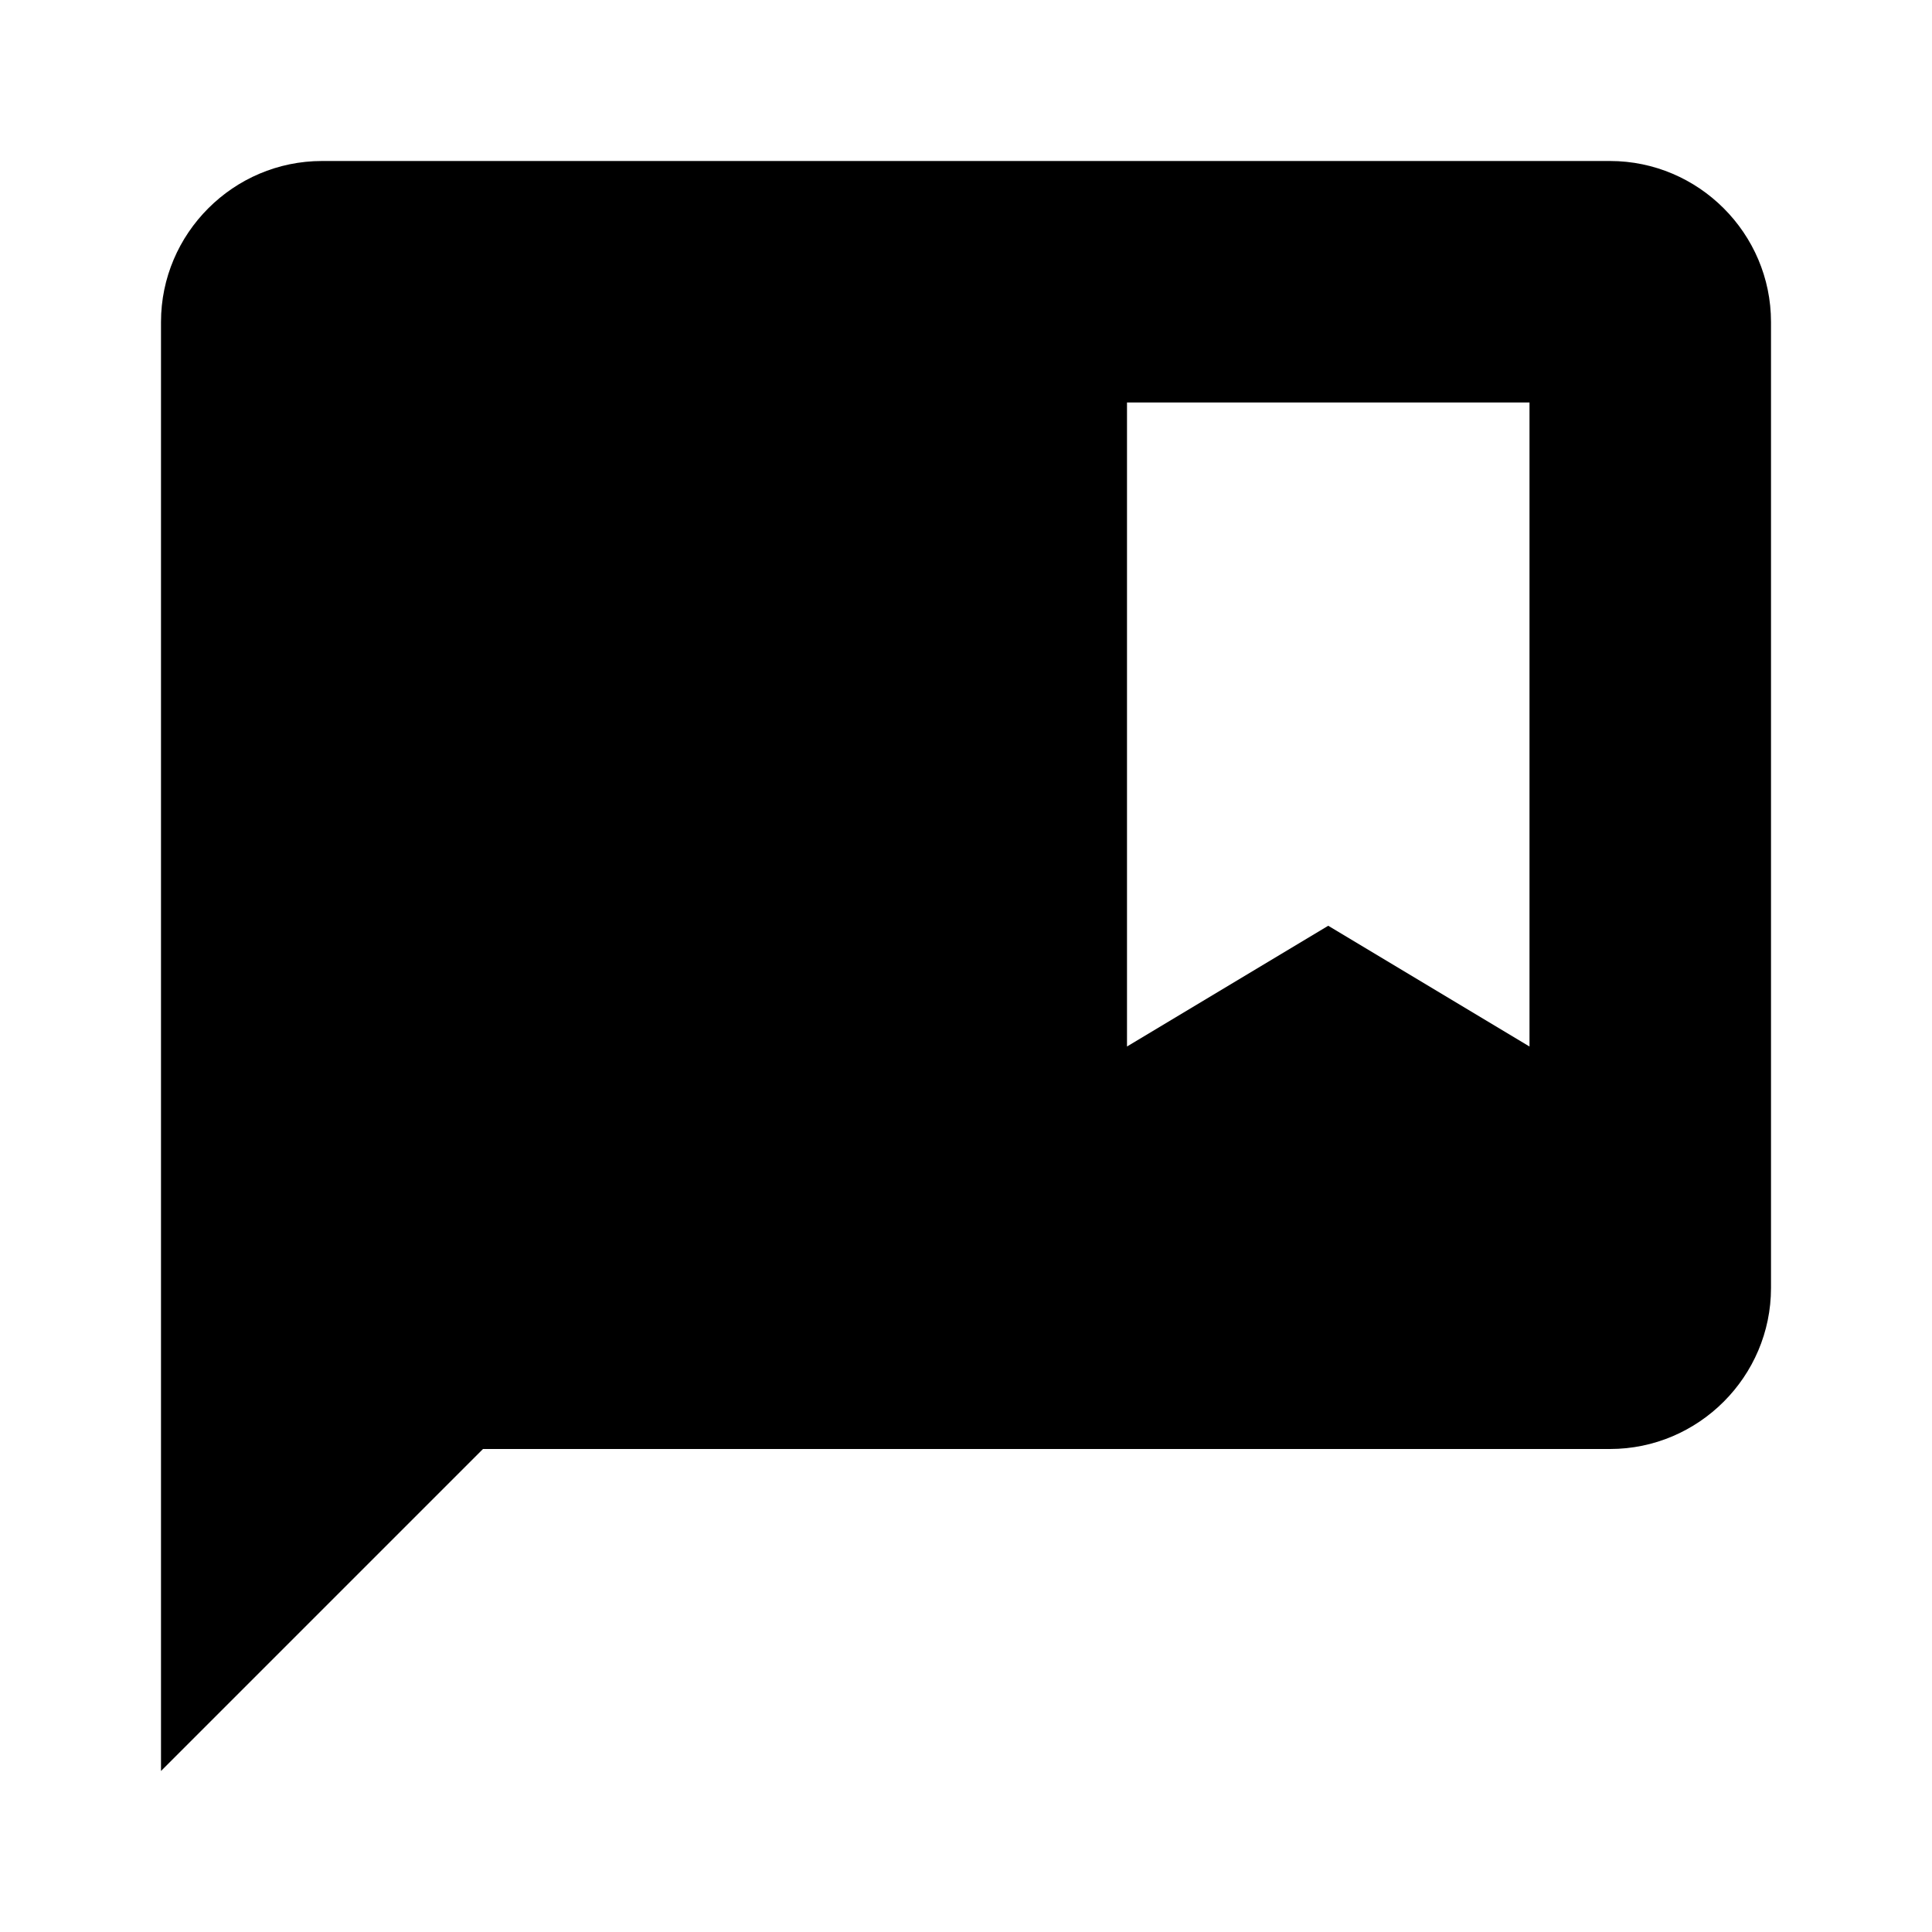
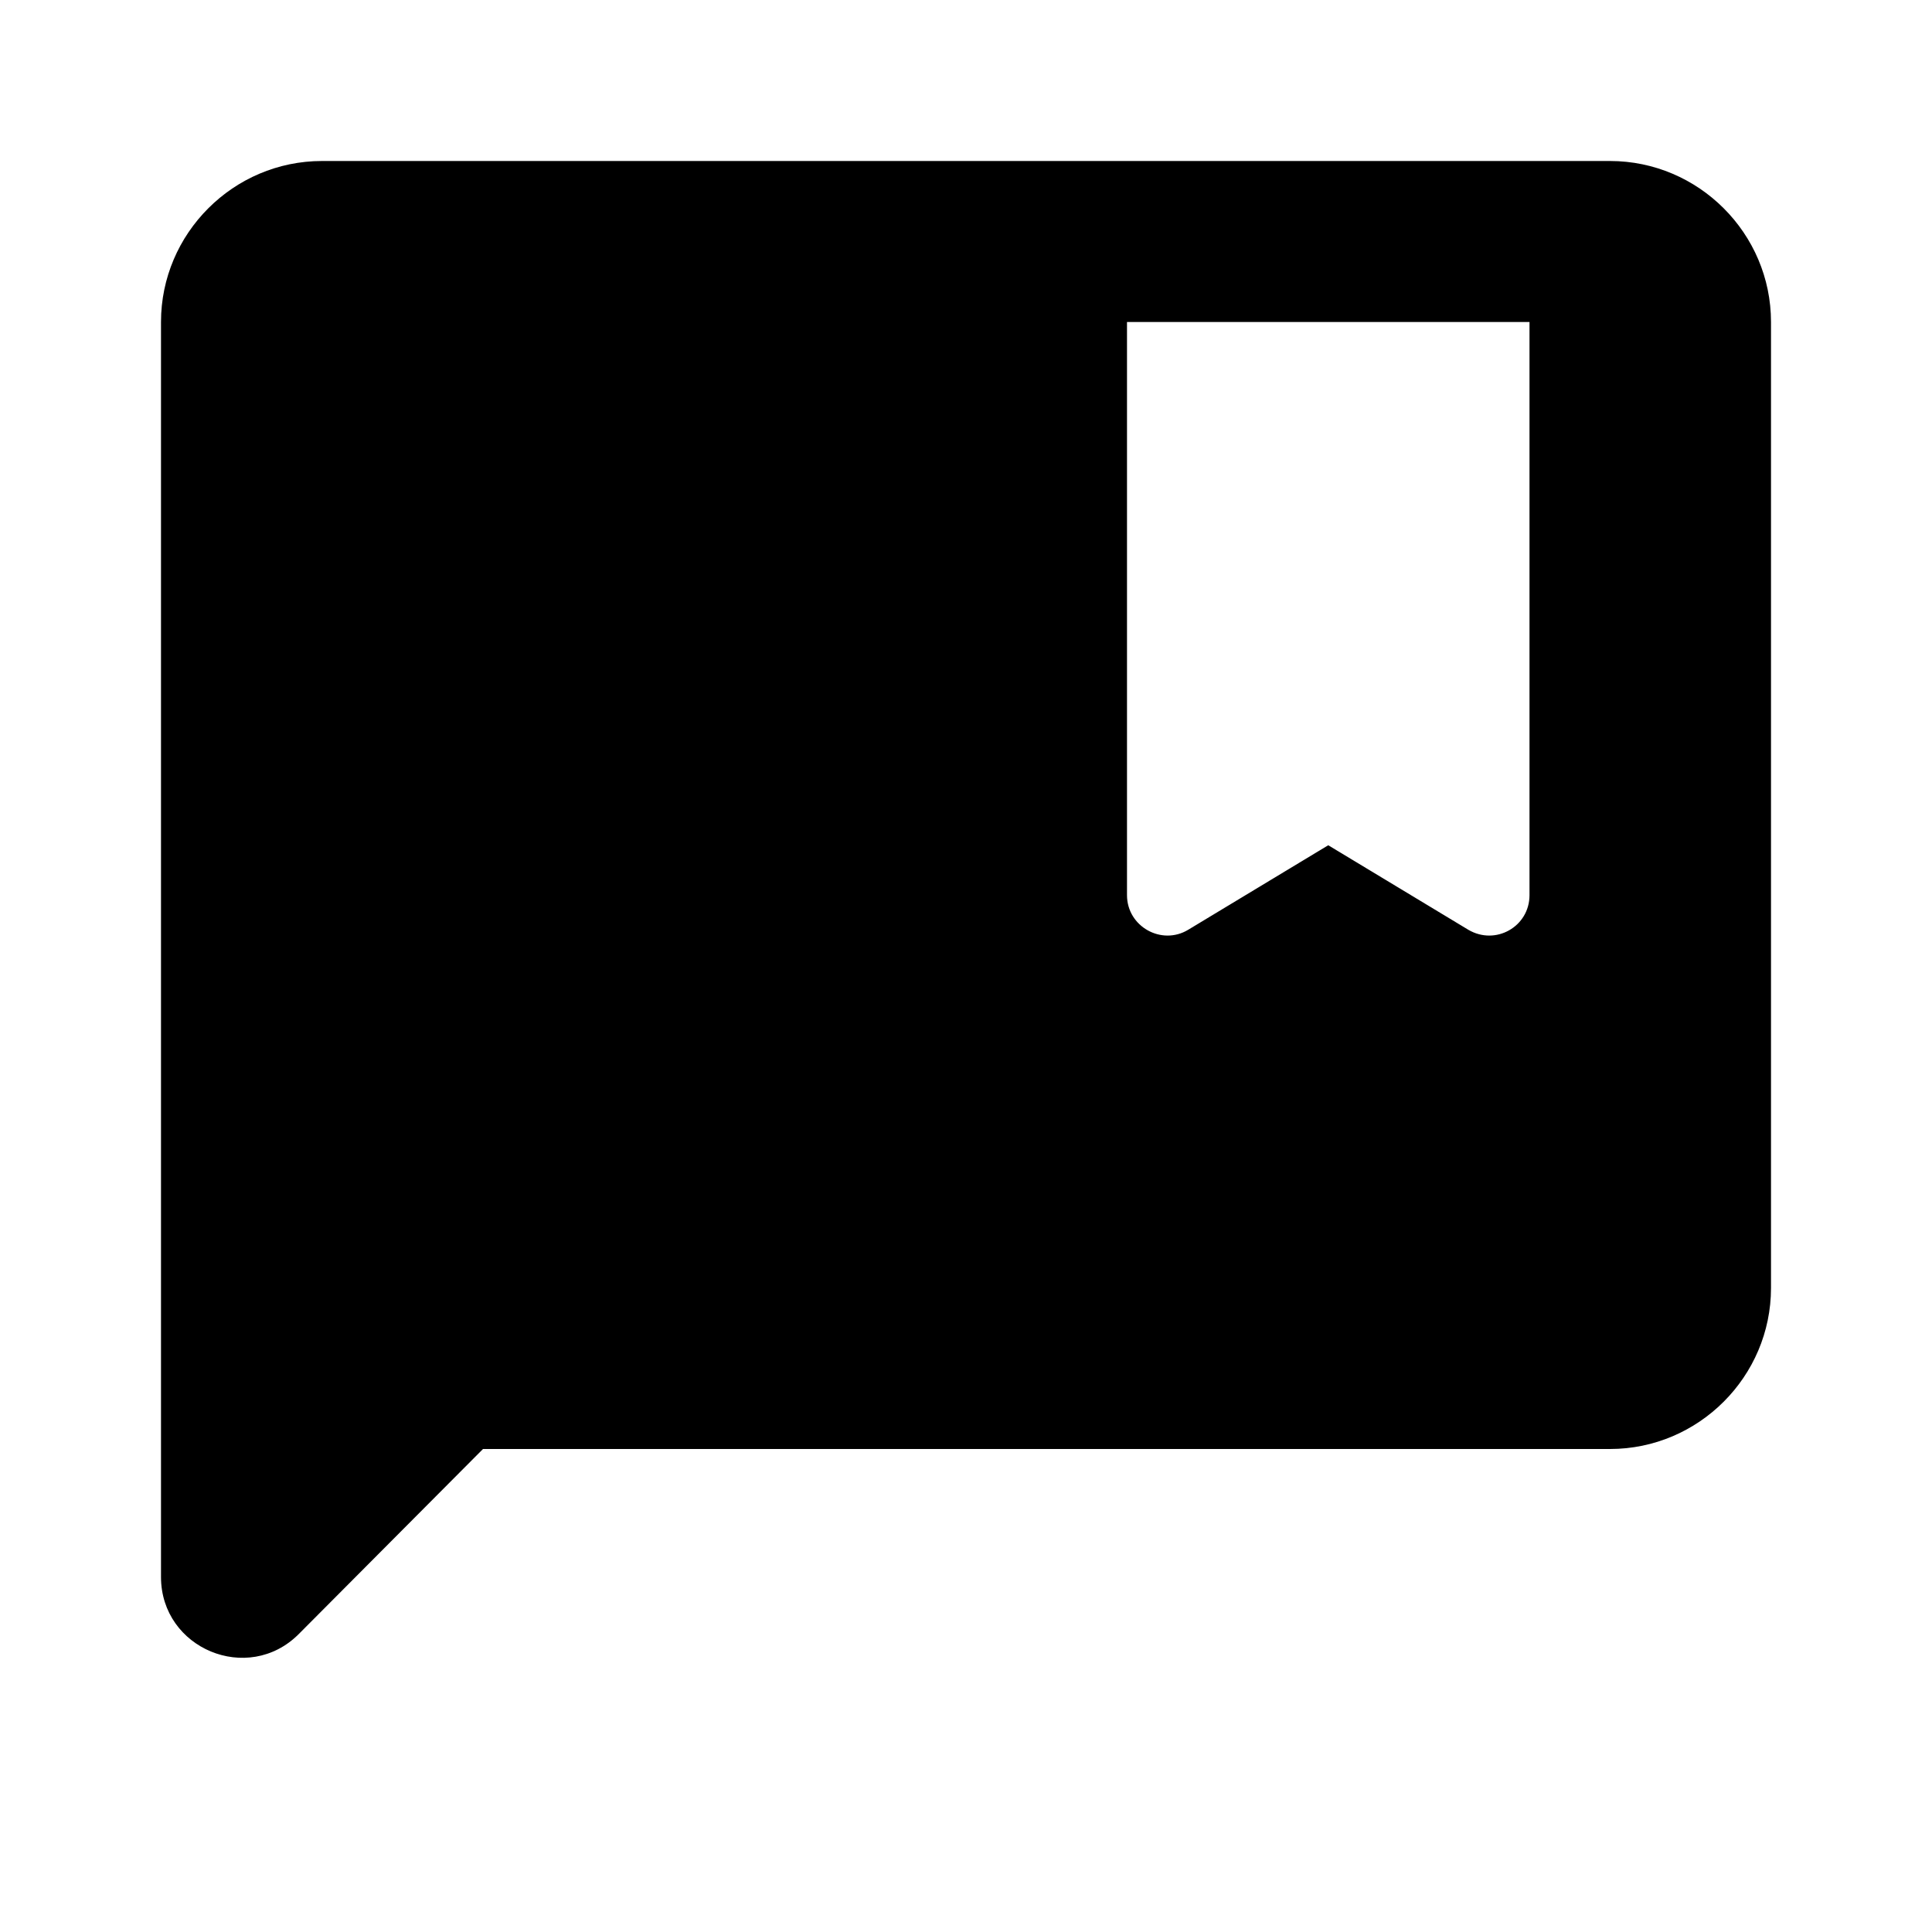
<svg xmlns="http://www.w3.org/2000/svg" enable-background="new 0 0 24 24" viewBox="0 0 24 24" fill="currentColor">
  <g>
-     <rect fill="none" />
-     <rect fill="none" />
+     <g>
+       <rect fill="none" />
+       <rect fill="none" />
+     </g>
  </g>
  <g>
-     <path d="M20,2H4C2.9,2,2,2.9,2,4v18l4-4h14c1.1,0,2-0.9,2-2V4C22,2.9,21.1,2,20,2z M19,13l-2.5-1.5L14,13V5h5V13z" />
+     <g>
+       <path d="M20,2H4C2.9,2,2,2.9,2,4v15.59c0,0.89,1.08,1.34,1.71,0.71L6,18h14c1.1,0,2-0.9,2-2V4C22,2.9,21.1,2,20,2z M18.24,11.55 L16.5,10.5l-1.74,1.05c-0.33,0.2-0.76-0.04-0.76-0.43V4h5v7.12C19,11.51,18.58,11.75,18.24,11.55z" />
+     </g>
  </g>
</svg>
